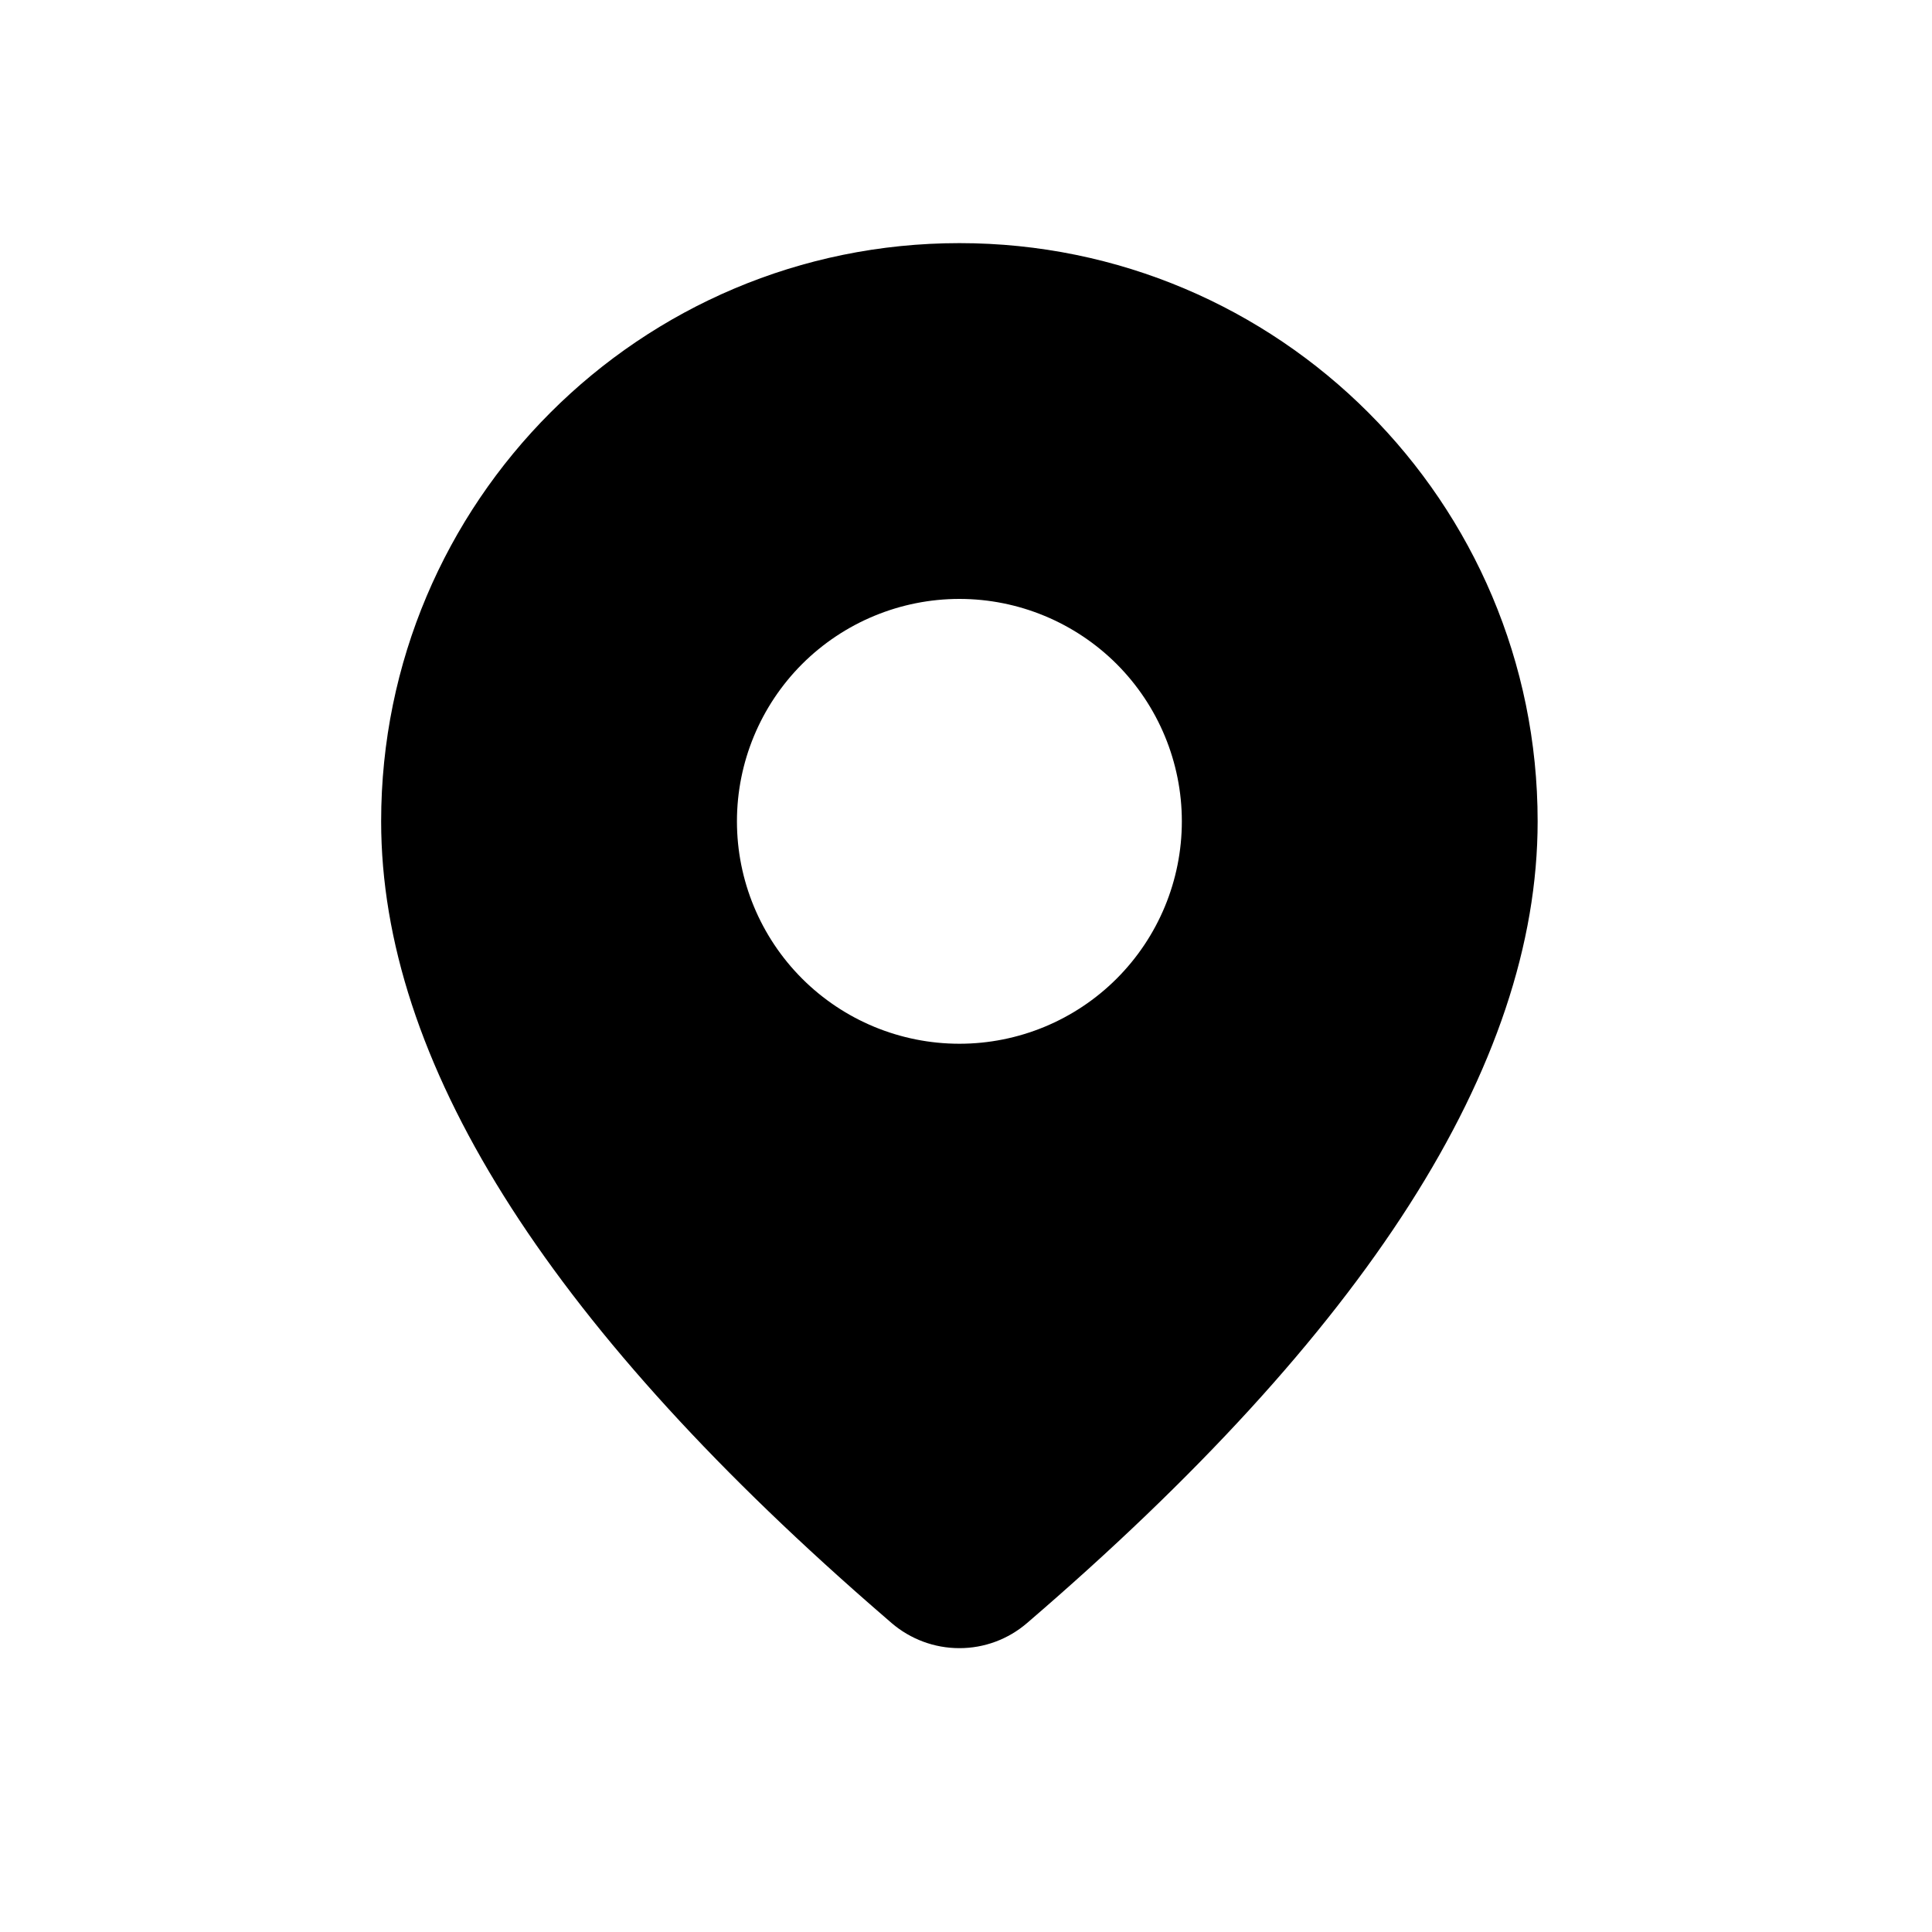
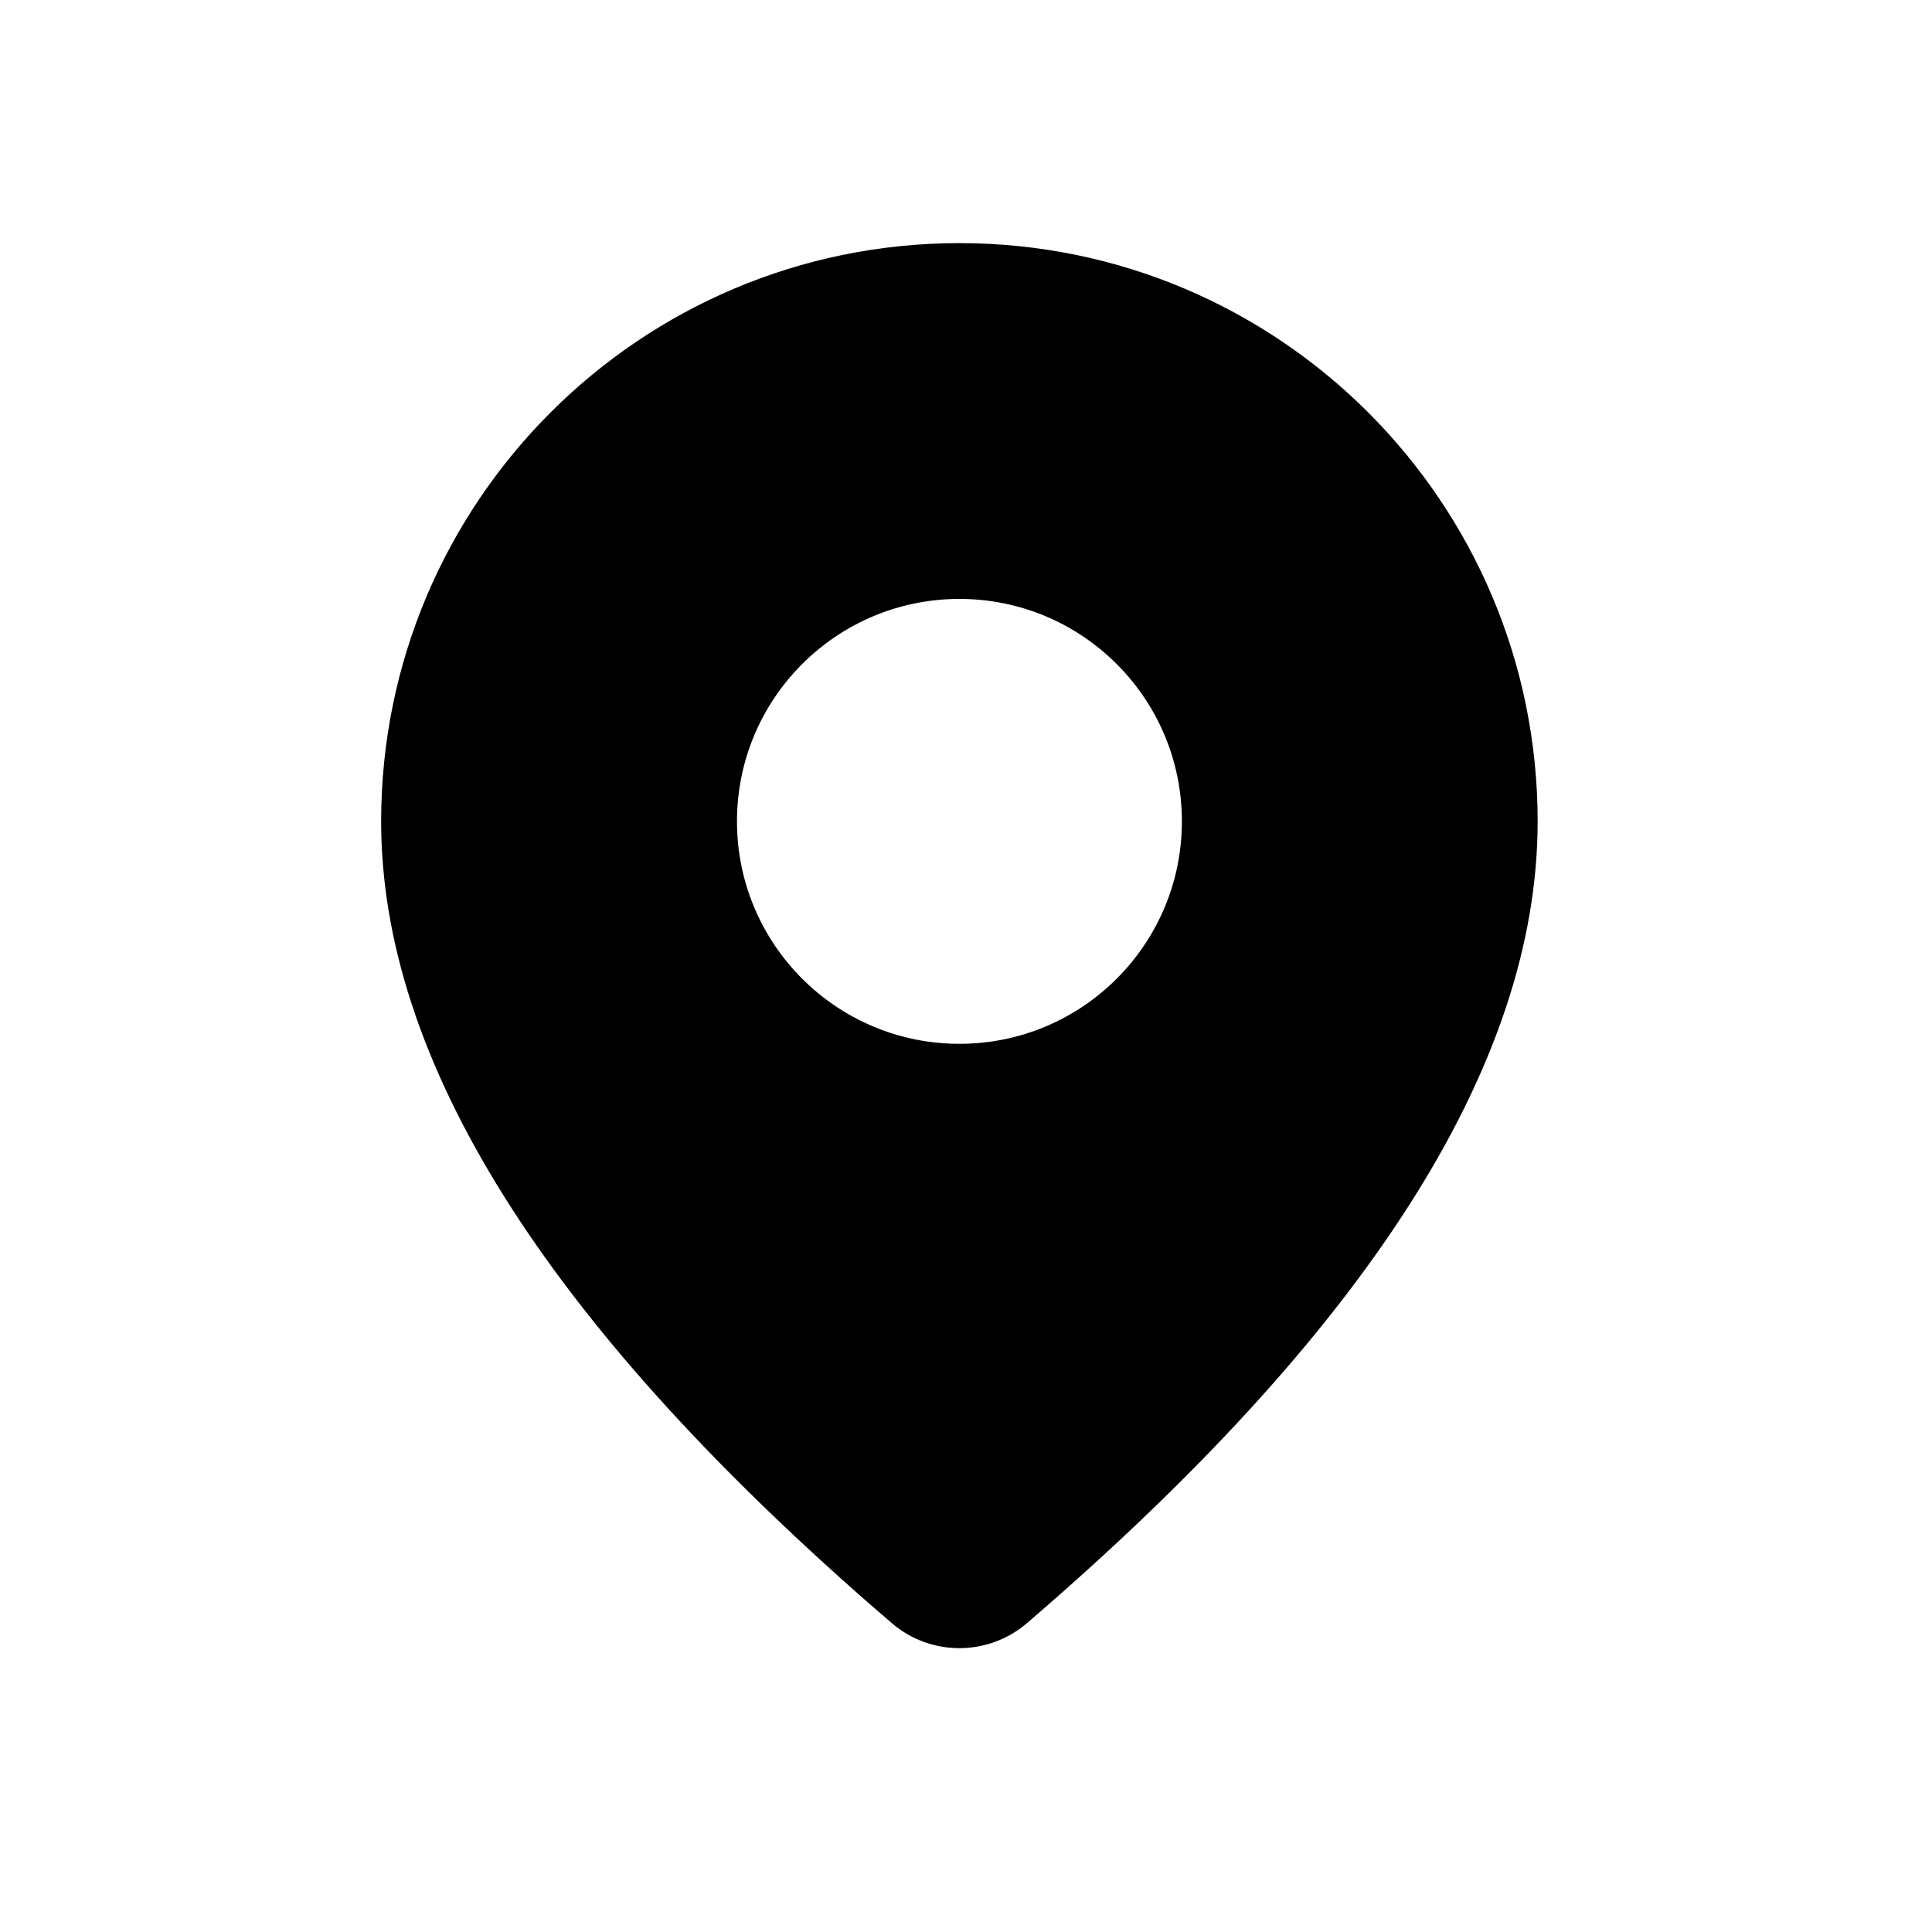
<svg xmlns="http://www.w3.org/2000/svg" width="25" height="25" viewBox="0 0 25 25" fill="none">
-   <path d="M12.415 3.146C16.547 3.146 19.897 6.496 19.897 10.628C19.897 13.79 17.675 17.236 13.289 21.003C13.046 21.212 12.735 21.328 12.413 21.327C12.091 21.327 11.781 21.211 11.537 21.002L11.247 20.75C7.055 17.081 4.932 13.72 4.932 10.628C4.932 6.496 8.282 3.146 12.415 3.146ZM12.415 7.75C11.651 7.75 10.919 8.054 10.379 8.593C9.84 9.133 9.536 9.865 9.536 10.628C9.536 11.392 9.84 12.124 10.379 12.663C10.919 13.203 11.651 13.506 12.415 13.506C13.178 13.506 13.91 13.203 14.45 12.663C14.989 12.124 15.293 11.392 15.293 10.628C15.293 9.865 14.989 9.133 14.45 8.593C13.91 8.054 13.178 7.75 12.415 7.75Z" fill="black" />
+   <path d="M12.415 3.146a7.483 7.483 0 017.482 7.482c0 3.162-2.221 6.608-6.608 10.375a1.343 1.343 0 01-1.752-.002l-.29-.251c-4.192-3.669-6.315-7.03-6.315-10.122a7.483 7.483 0 017.482-7.482zm0 4.604a2.878 2.878 0 100 5.757 2.878 2.878 0 000-5.757z" fill="#000" />
</svg>
